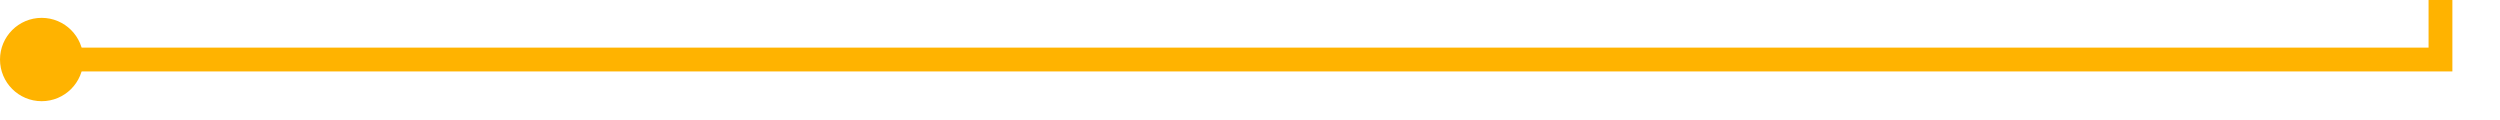
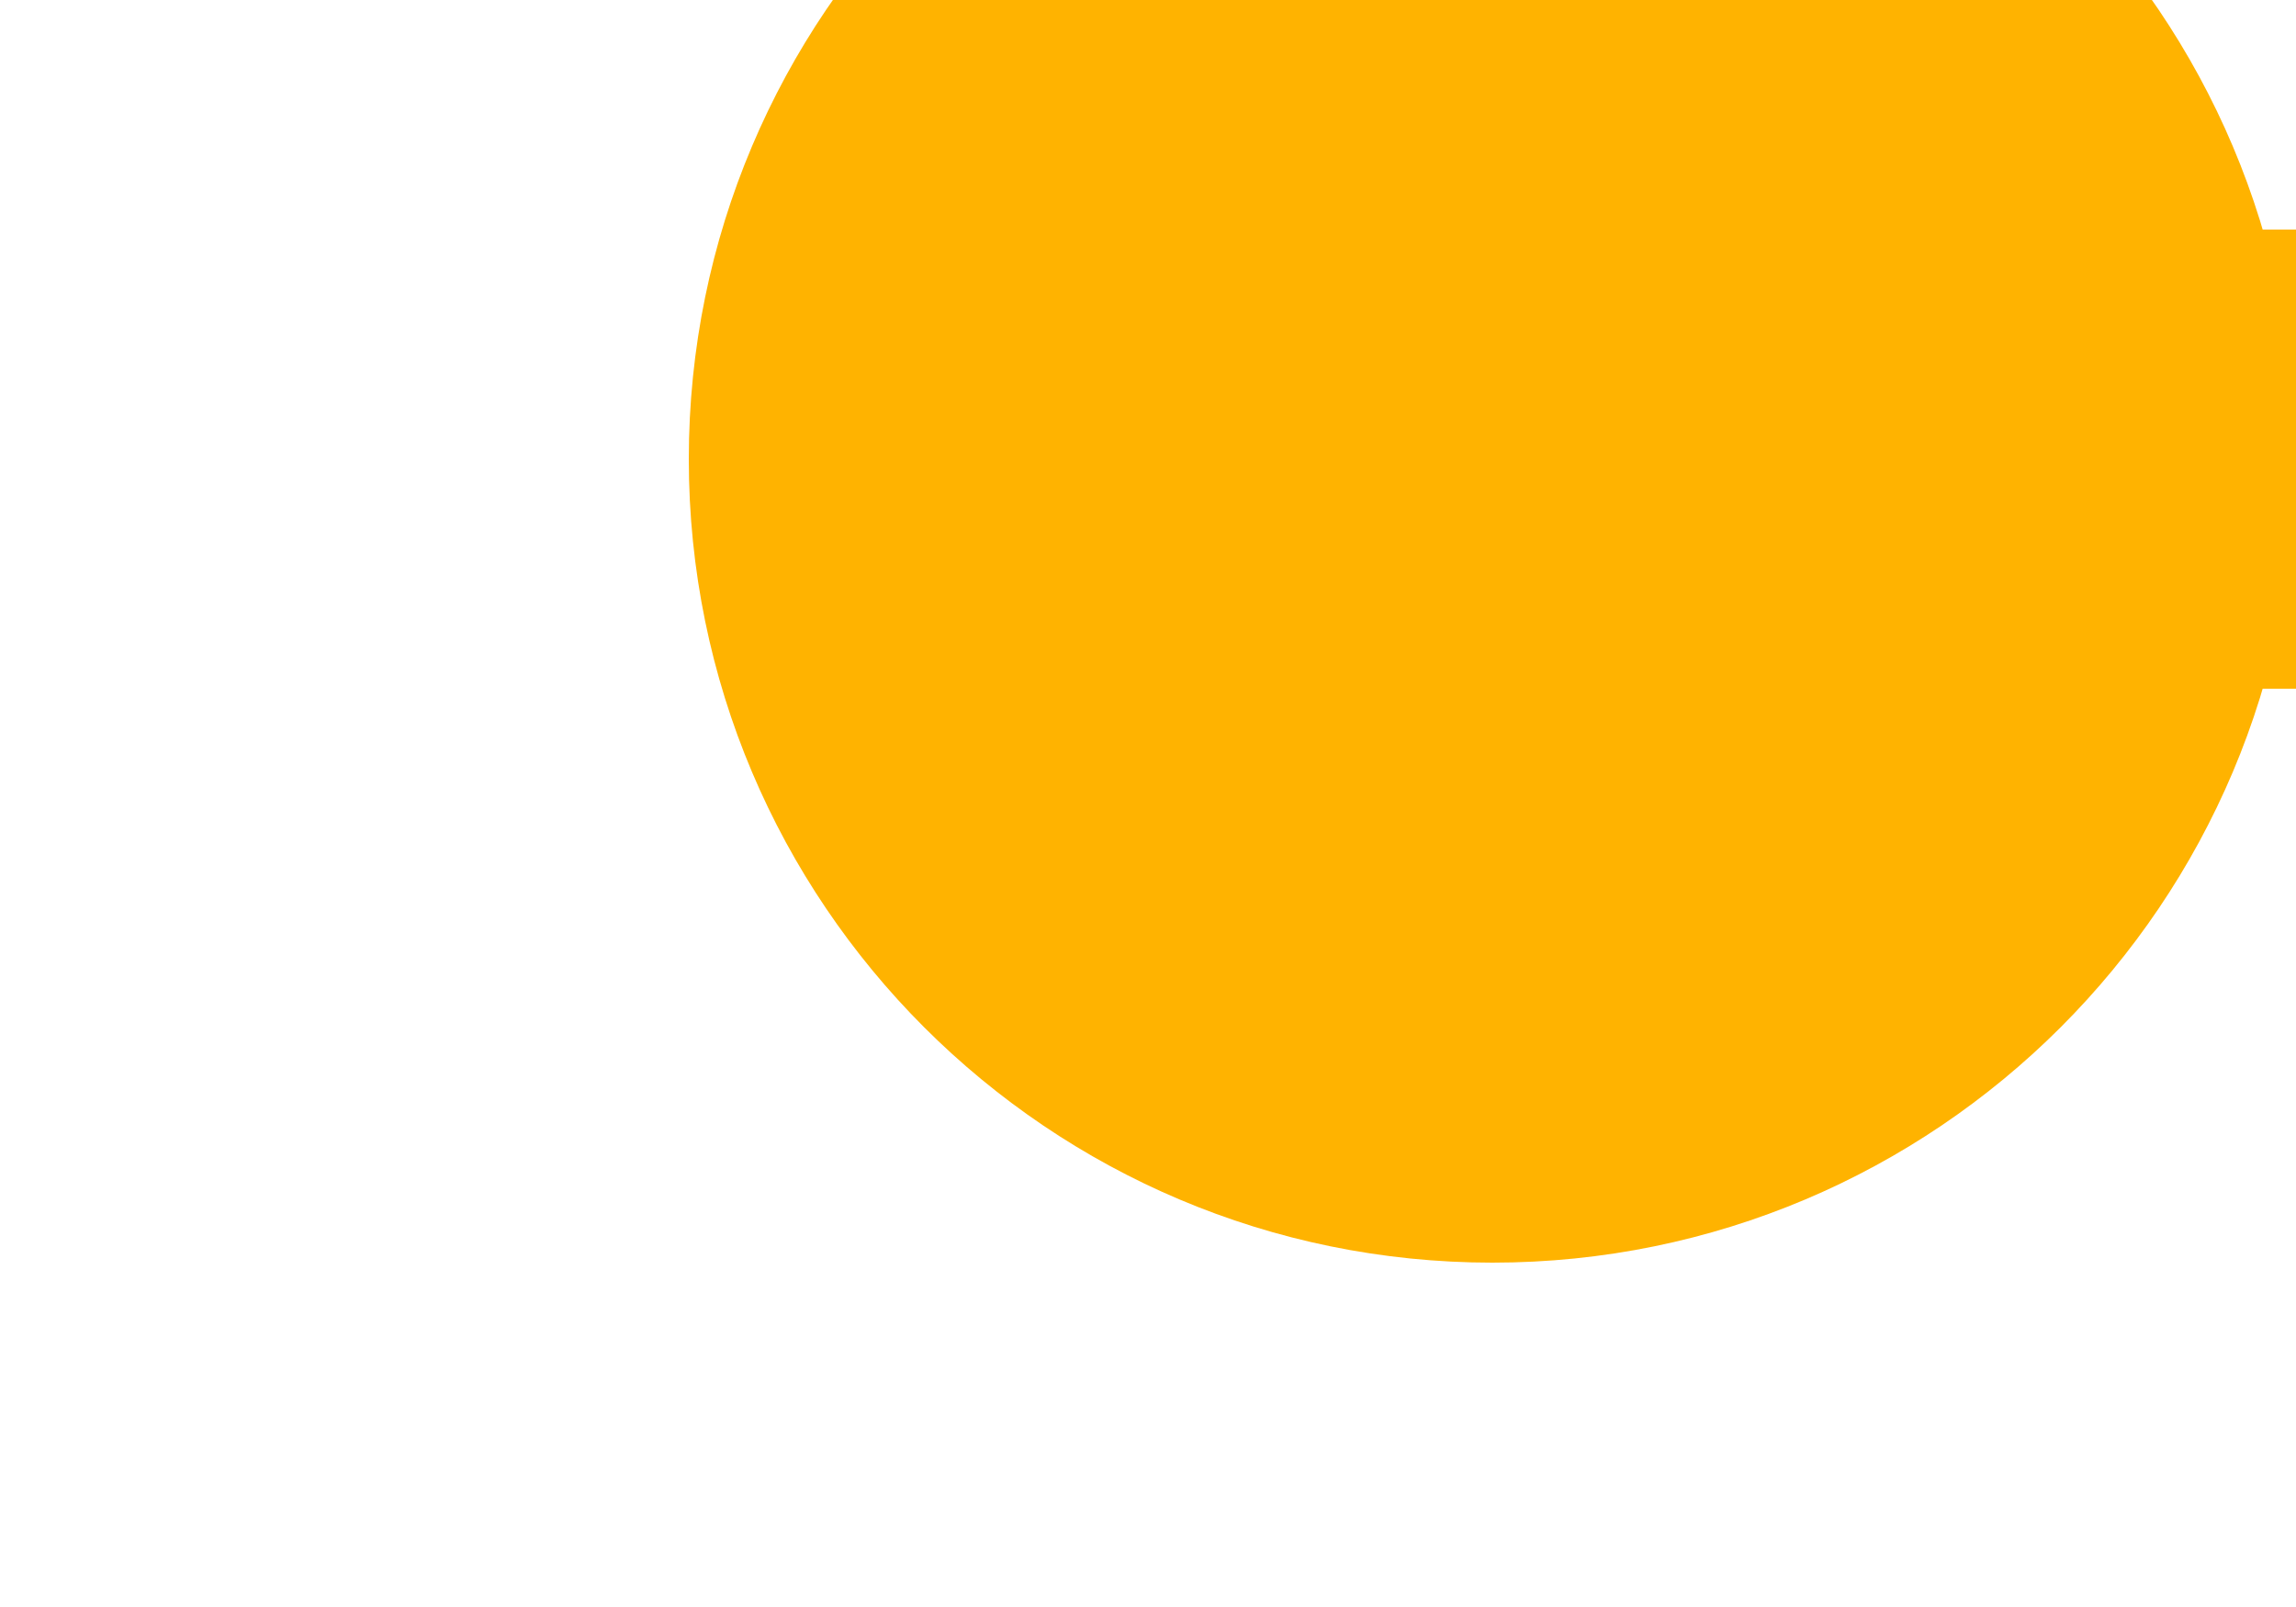
- <svg xmlns="http://www.w3.org/2000/svg" version="1.1" width="210px" height="10px" preserveAspectRatio="xMinYMid meet" viewBox="615 756  210 8">
-   <path d="M 617 760  L 820 760  L 820 442  " stroke-width="2" stroke="#ffb300" fill="none" />
-   <path d="M 618.5 756.5  A 3.5 3.5 0 0 0 615 760 A 3.5 3.5 0 0 0 618.5 763.5 A 3.5 3.5 0 0 0 622 760 A 3.5 3.5 0 0 0 618.5 756.5 Z M 828 449.4  L 820 440  L 812 449.4  L 820 445.8  L 828 449.4  Z " fill-rule="nonzero" fill="#ffb300" stroke="none" />
+ <svg xmlns="http://www.w3.org/2000/svg" version="1.1" width="10px" height="7px" preserveAspectRatio="xMinYMid meet" viewBox="593 323  10 5">
+   <path d="M 598 324  L 731 324  " stroke-width="2" stroke="#ffb300" fill="none" />
+   <path d="M 599.5 320.5  A 3.5 3.5 0 0 0 596 324 A 3.5 3.5 0 0 0 599.5 327.5 A 3.5 3.5 0 0 0 603 324 A 3.5 3.5 0 0 0 599.5 320.5 Z M 723.6 332  L 733 324  L 723.6 316  L 727.2 324  L 723.6 332  Z " fill-rule="nonzero" fill="#ffb300" stroke="none" />
</svg>
